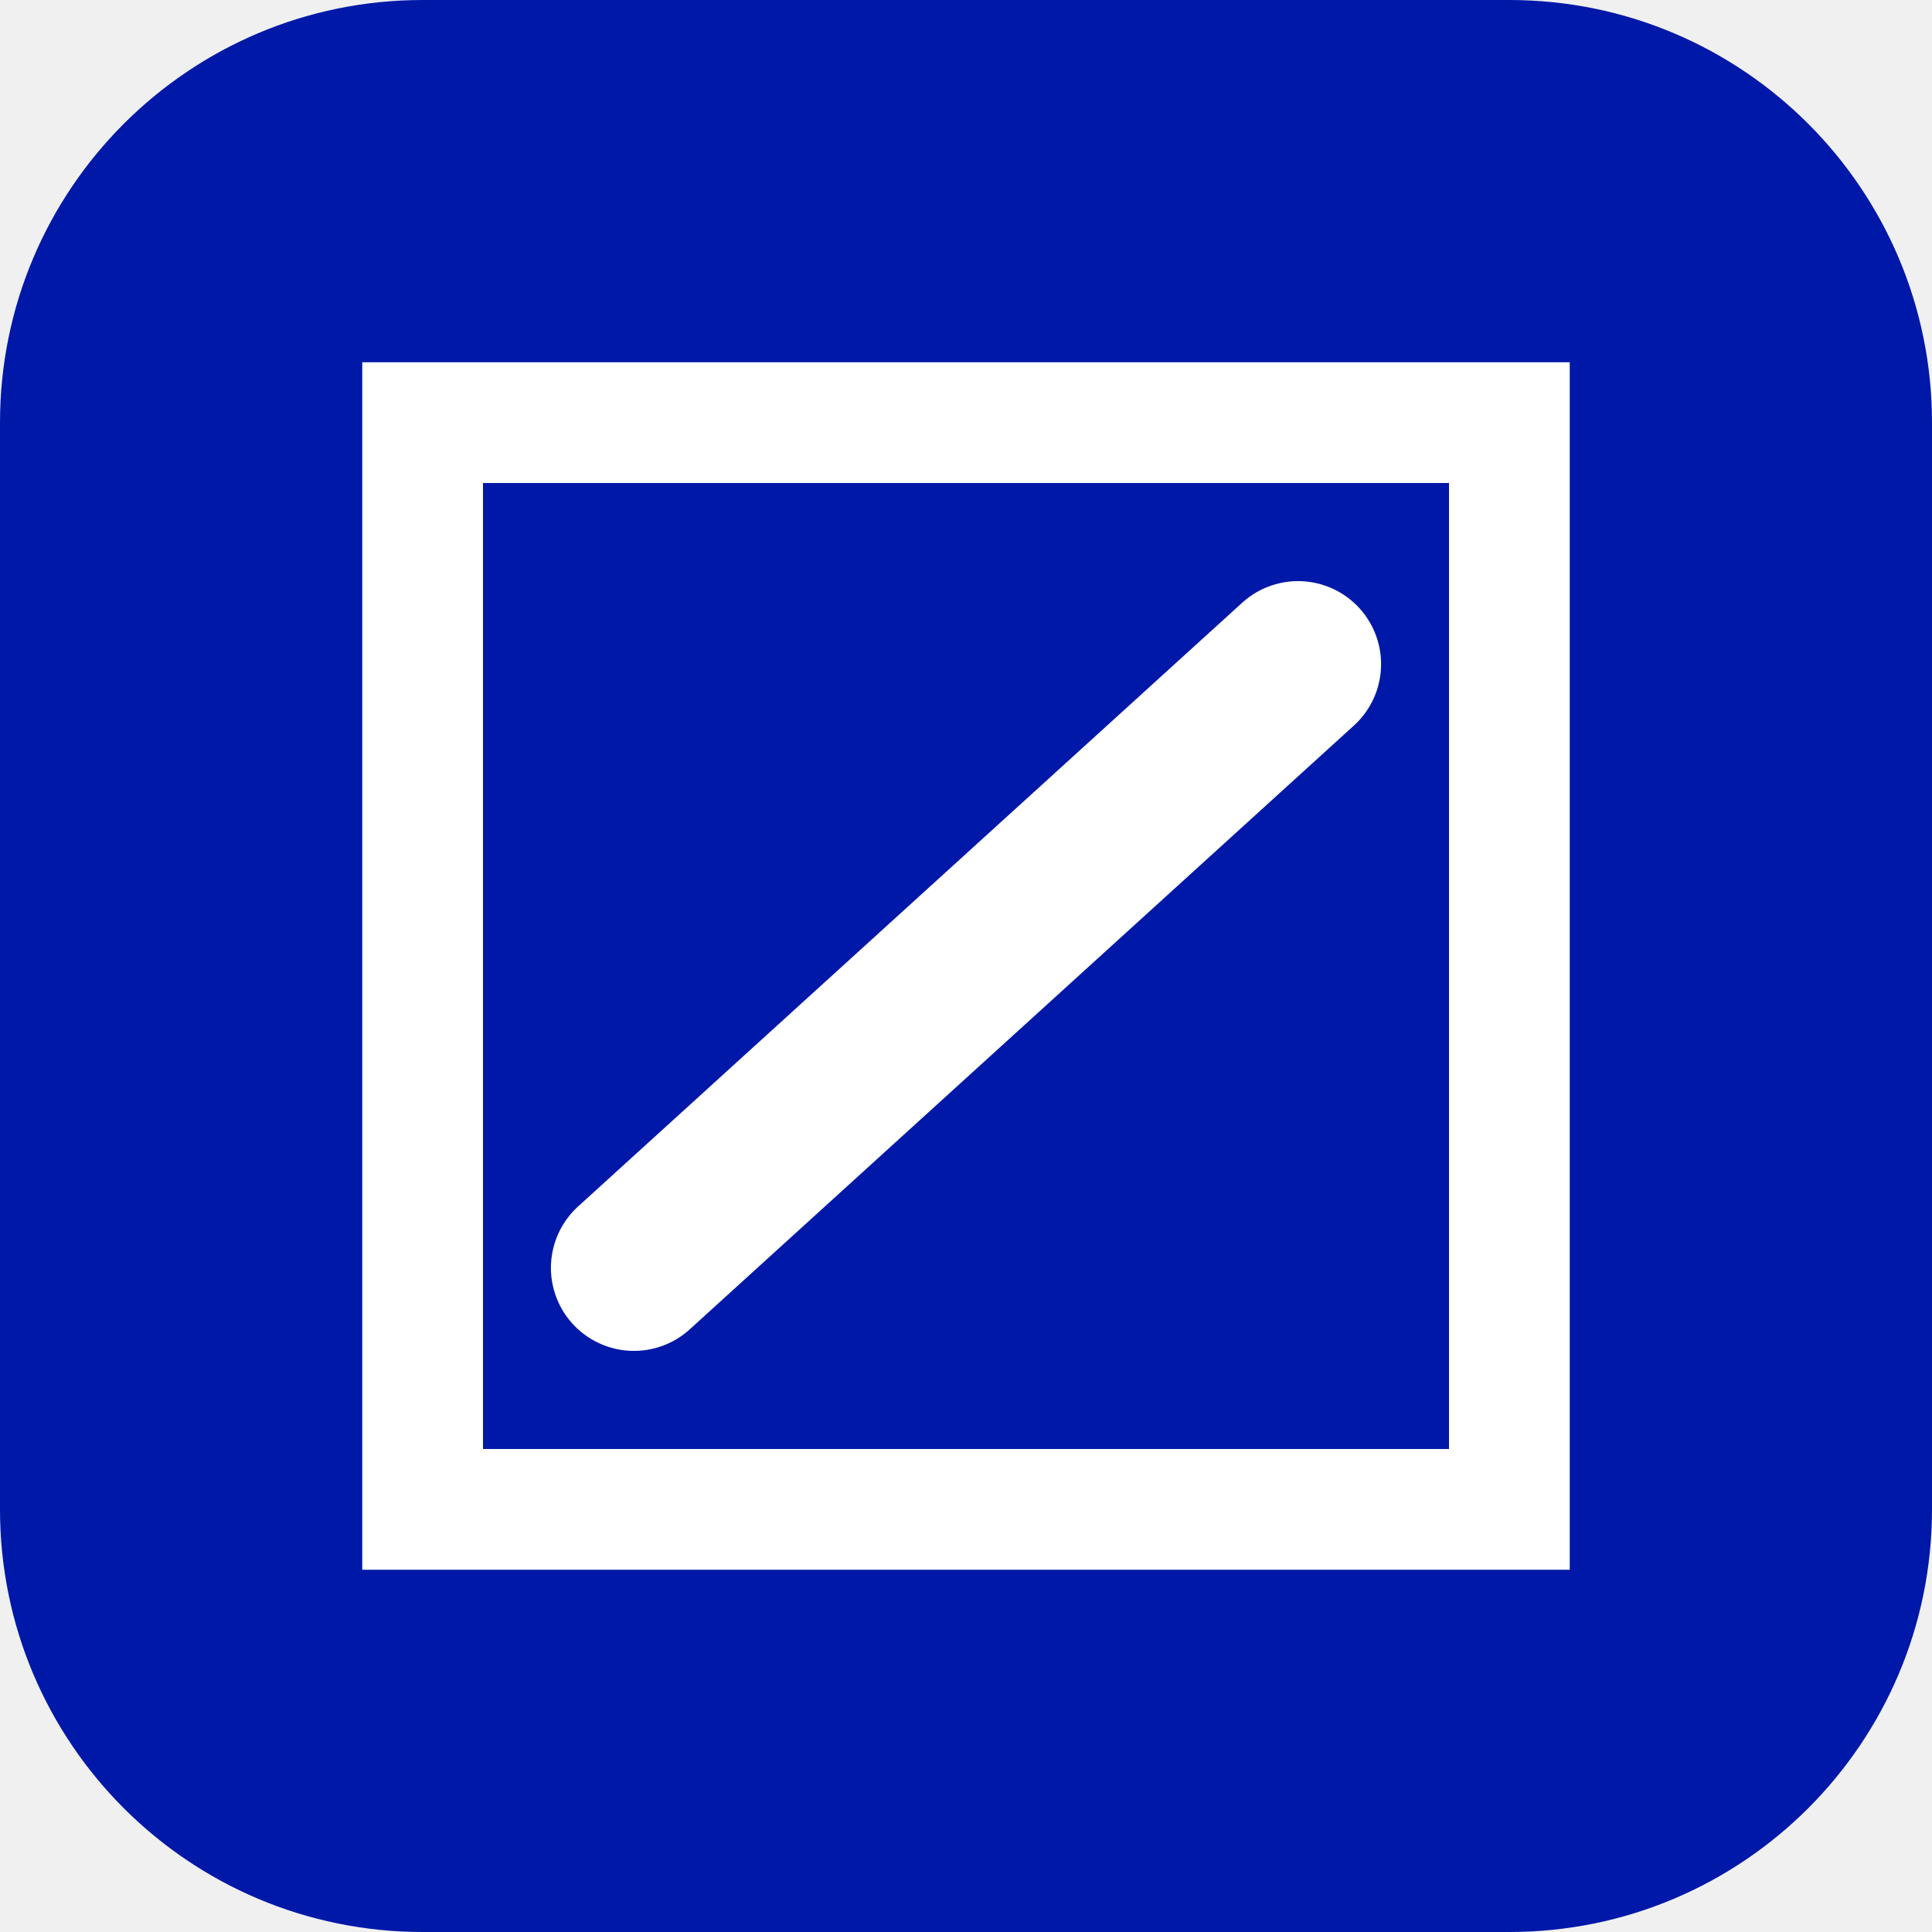
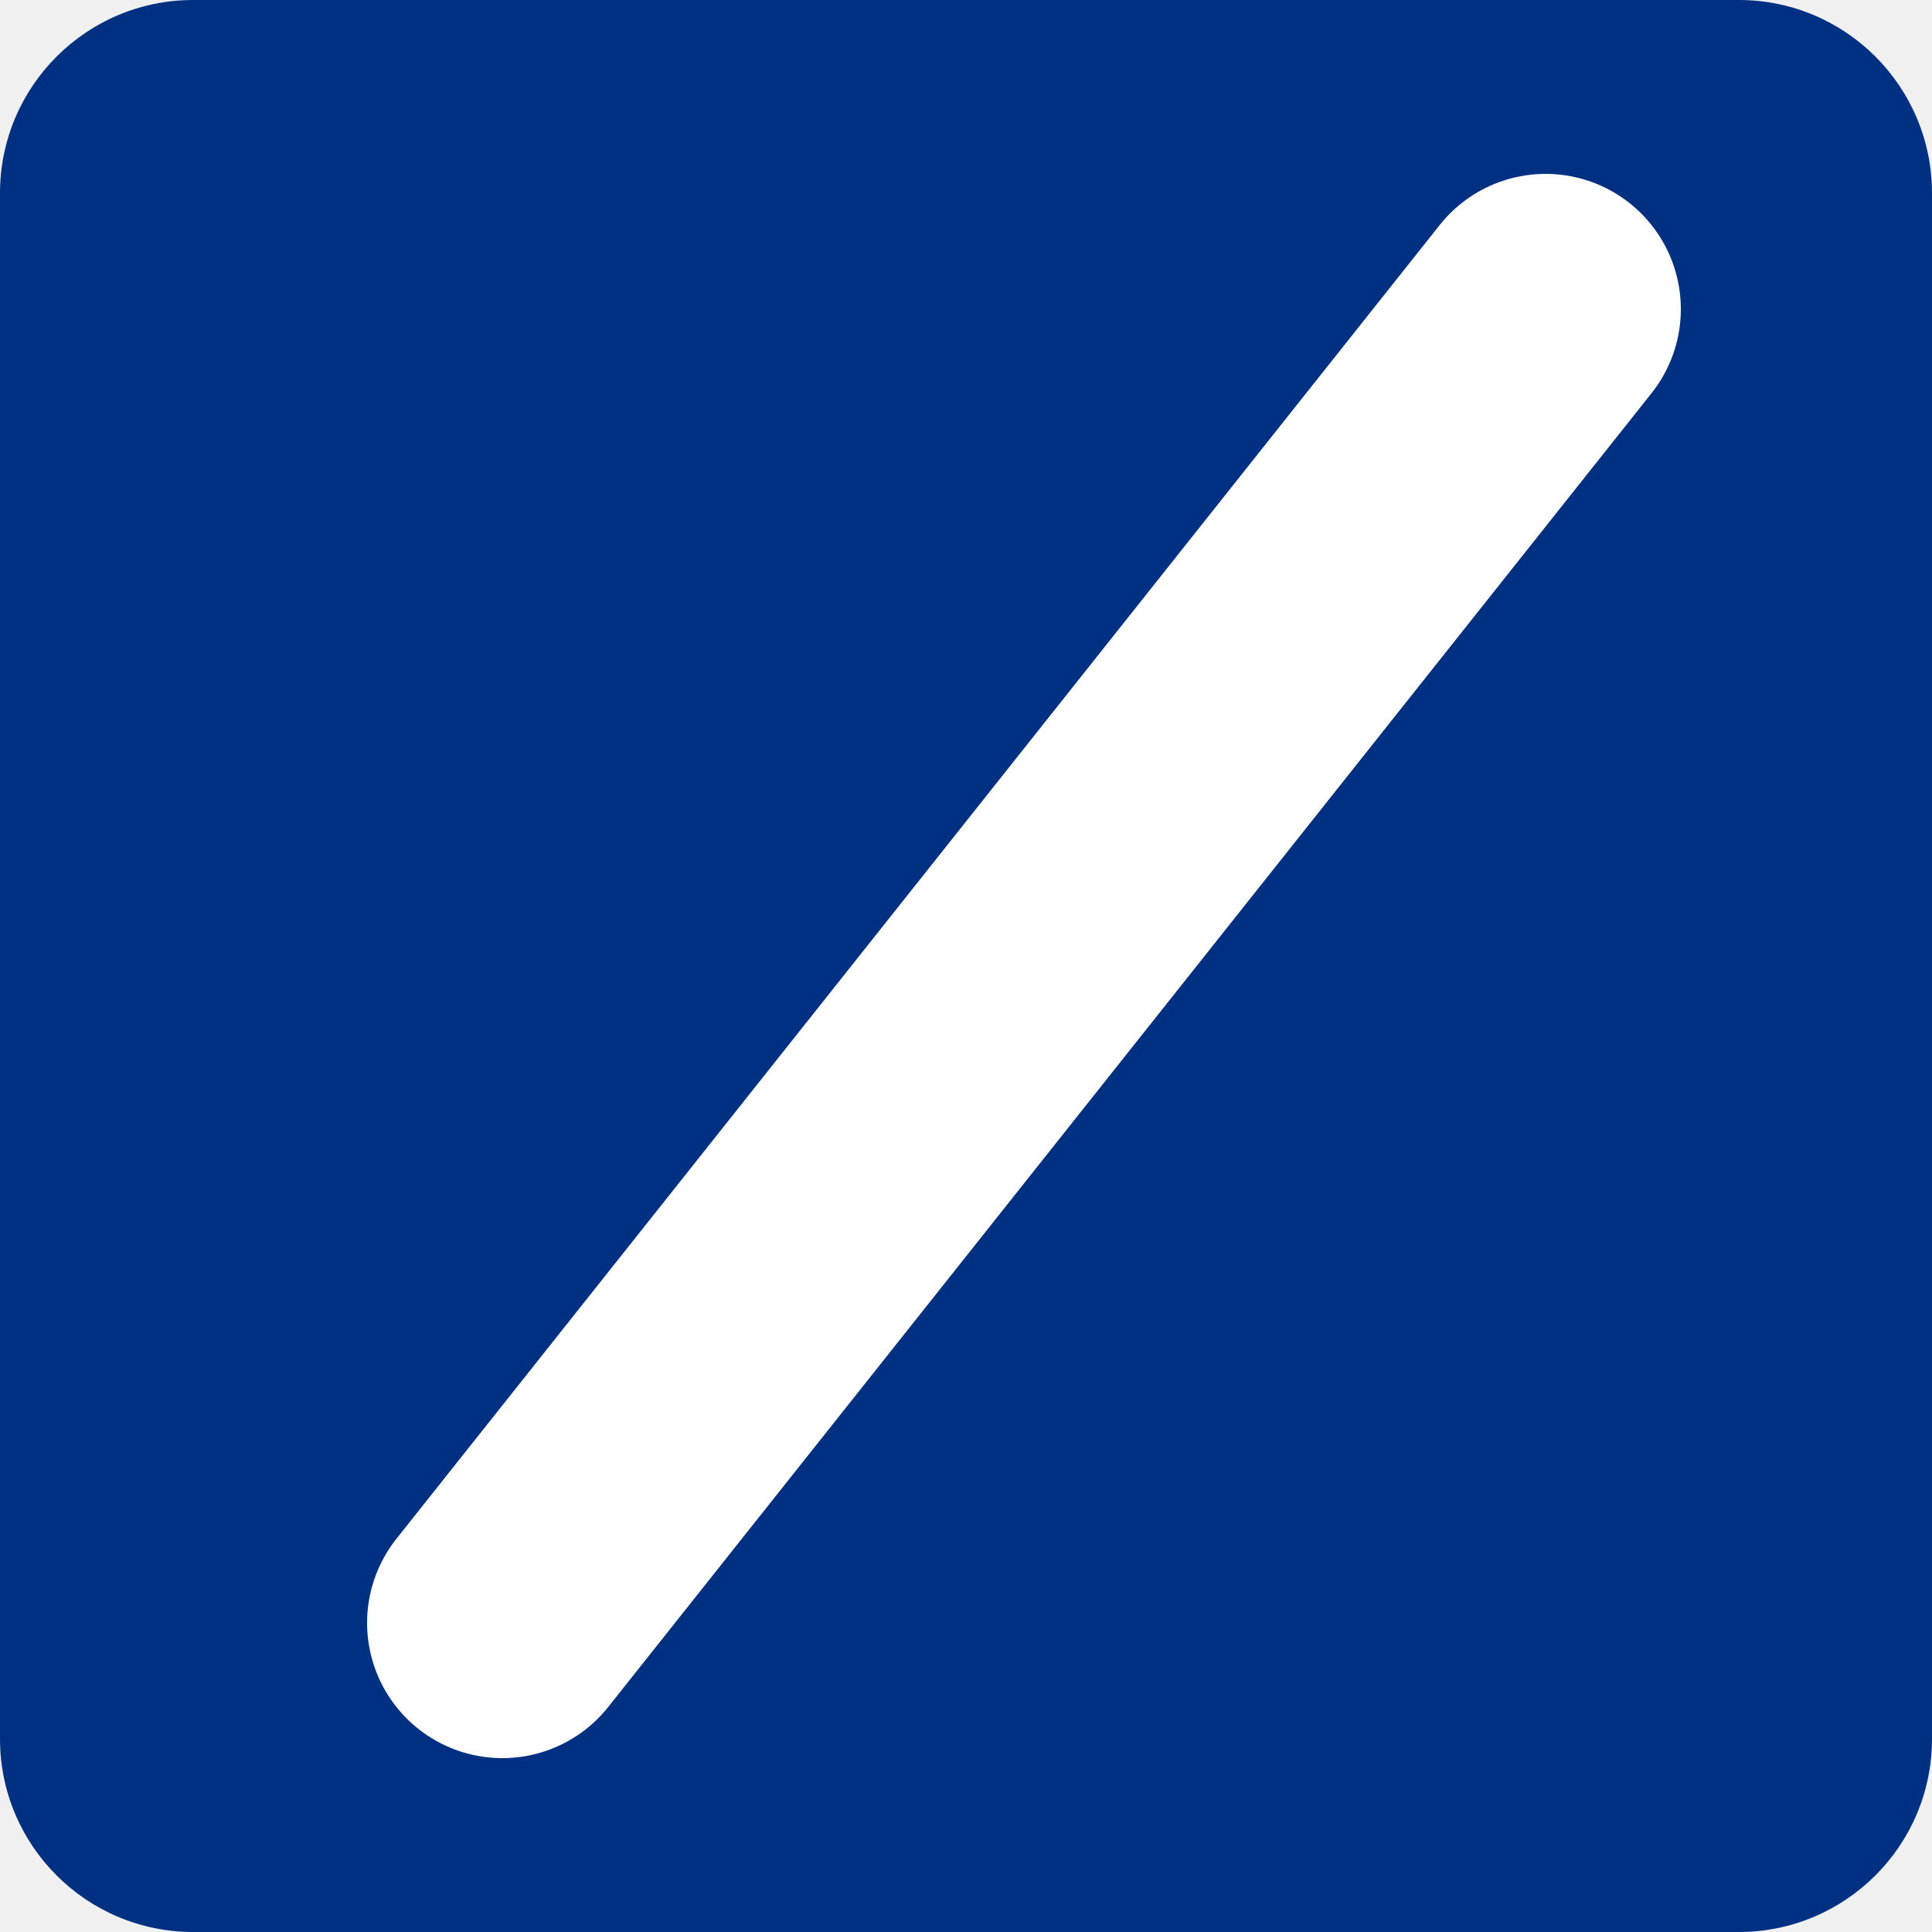
- <svg xmlns="http://www.w3.org/2000/svg" viewBox="0 0 64 64" fill="none">
-   <rect width="64" height="64" rx="14" fill="#0018A8" />
-   <rect x="14" y="14" width="36" height="36" fill="none" stroke="#fff" stroke-width="4" />
-   <path d="M21 42 43 22" stroke="#fff" stroke-width="5.5" stroke-linecap="round" />
+ <svg xmlns="http://www.w3.org/2000/svg" viewBox="0 0 50 50">
+   <rect width="50" height="50" rx="5" fill="#003082" />
+   <line x1="13" y1="42" x2="40" y2="8" stroke="white" stroke-width="7" stroke-linecap="round" />
</svg>
